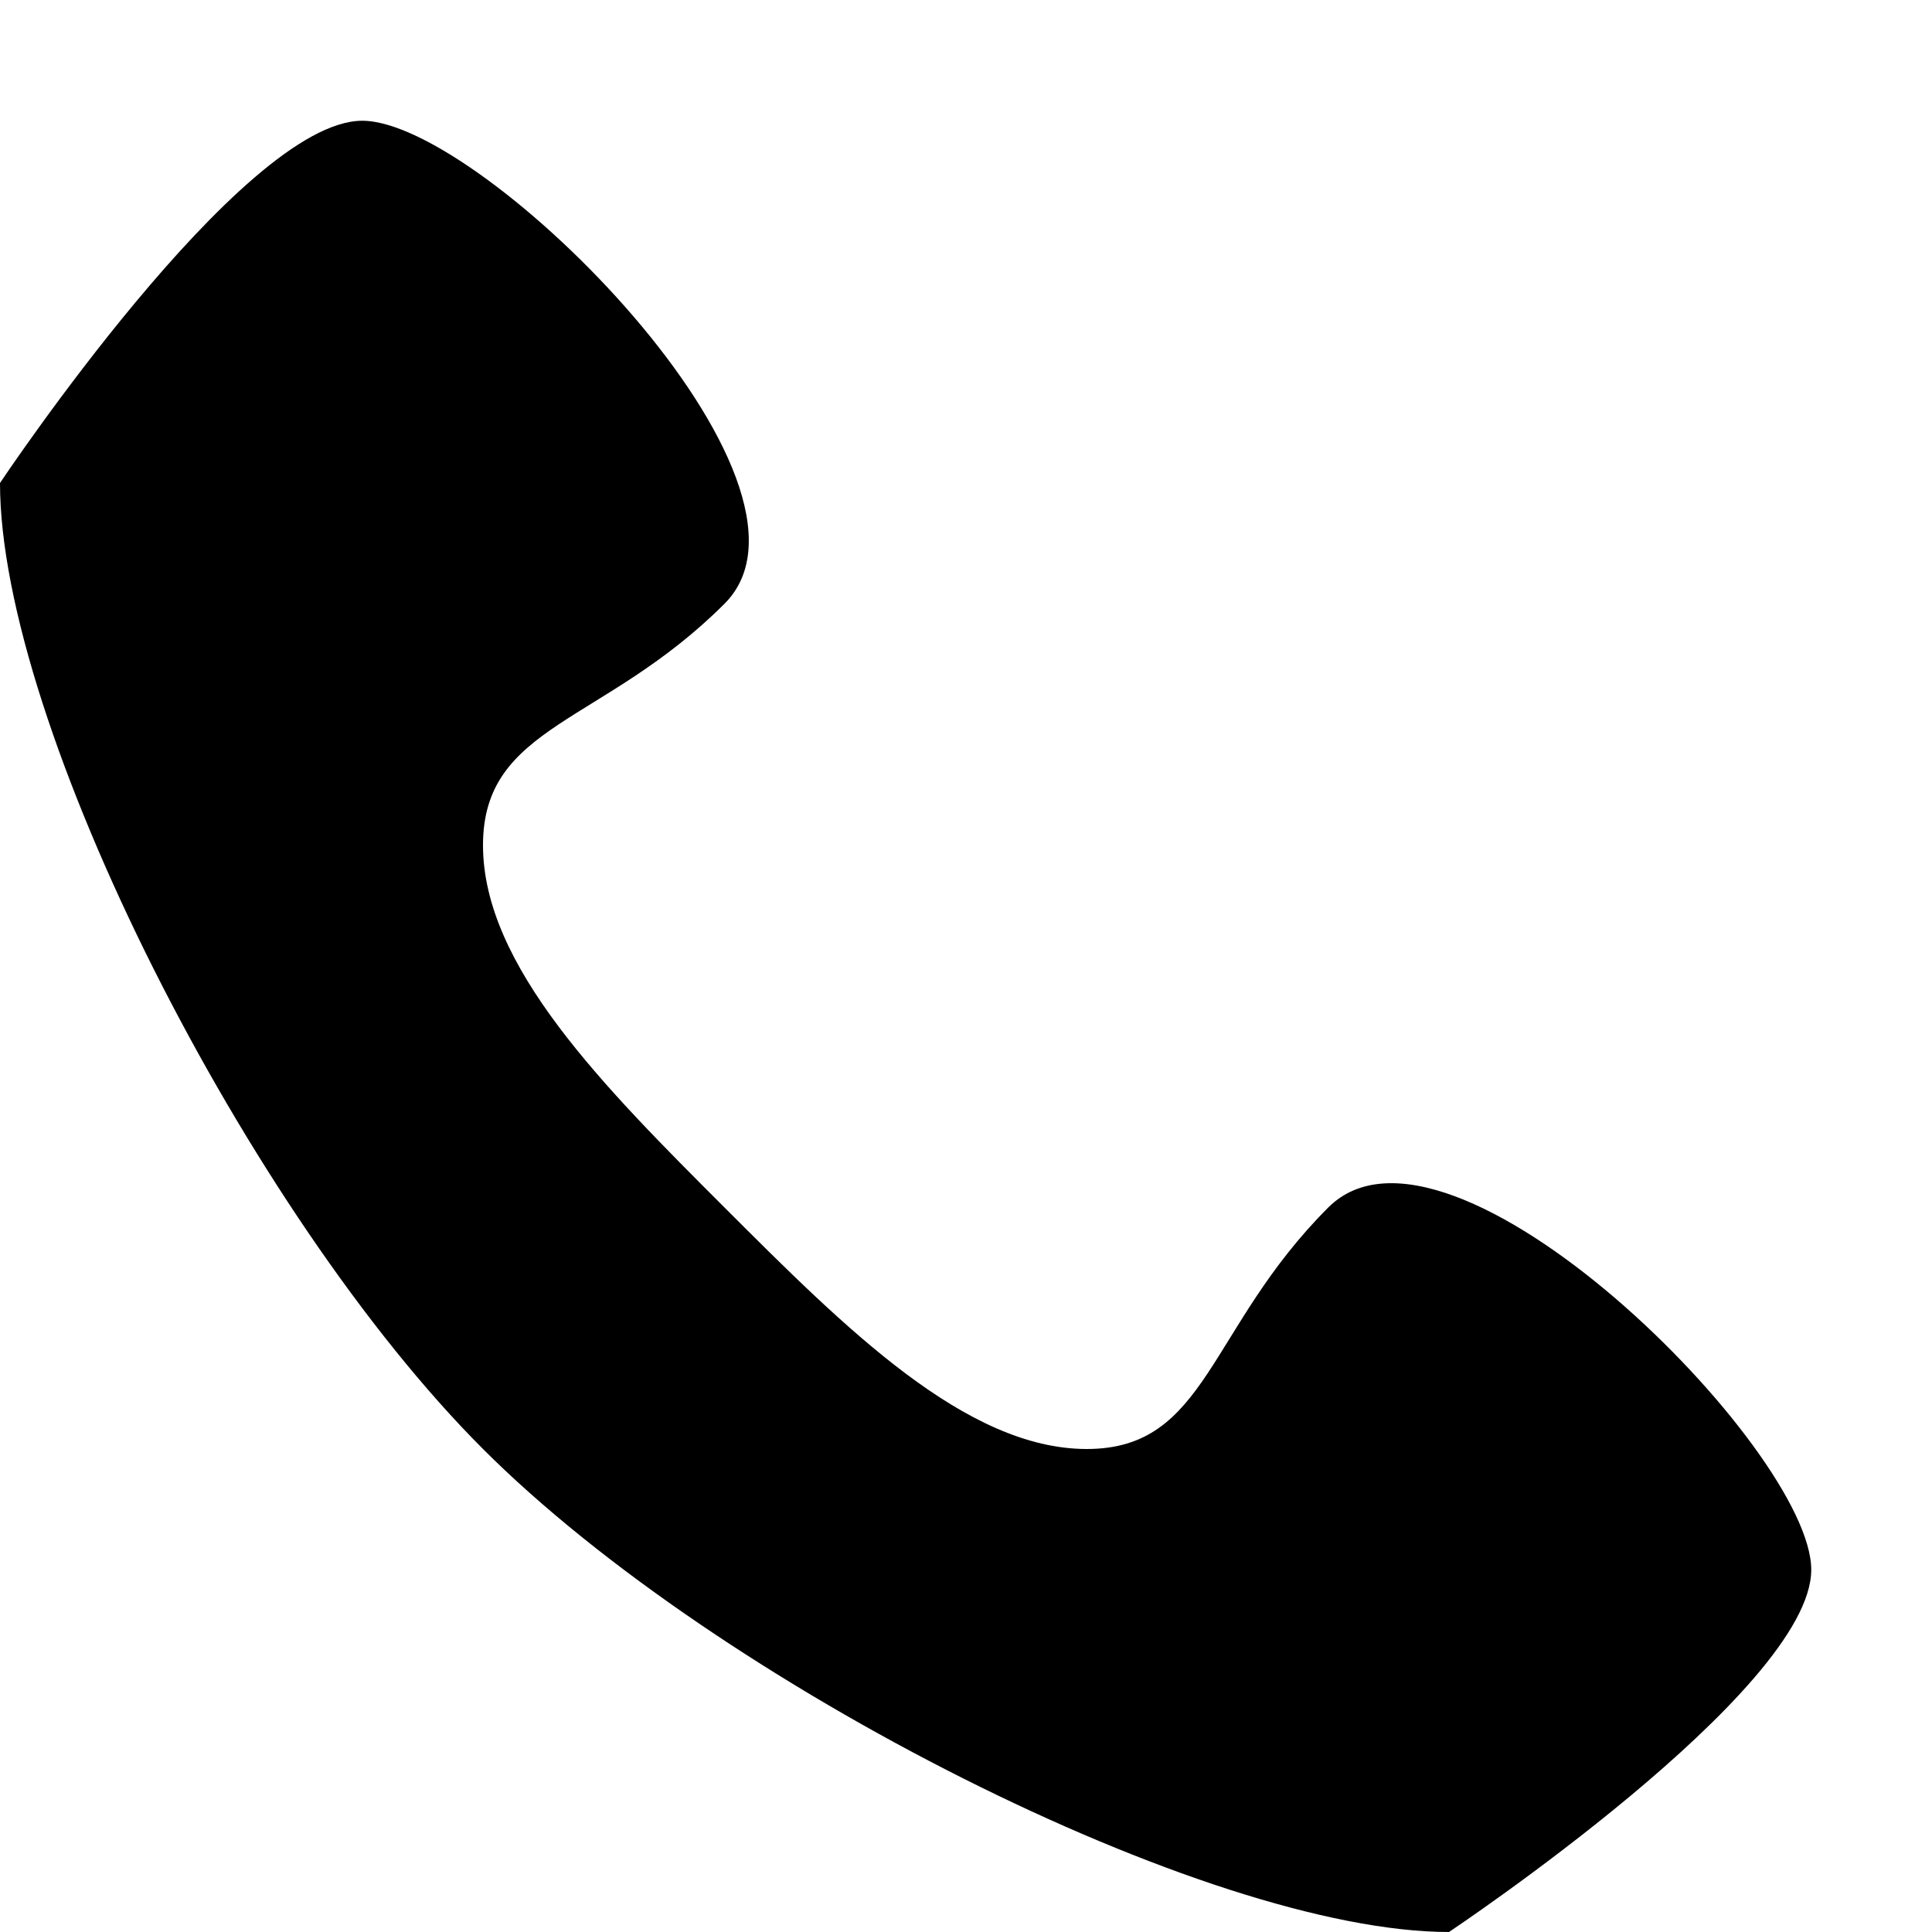
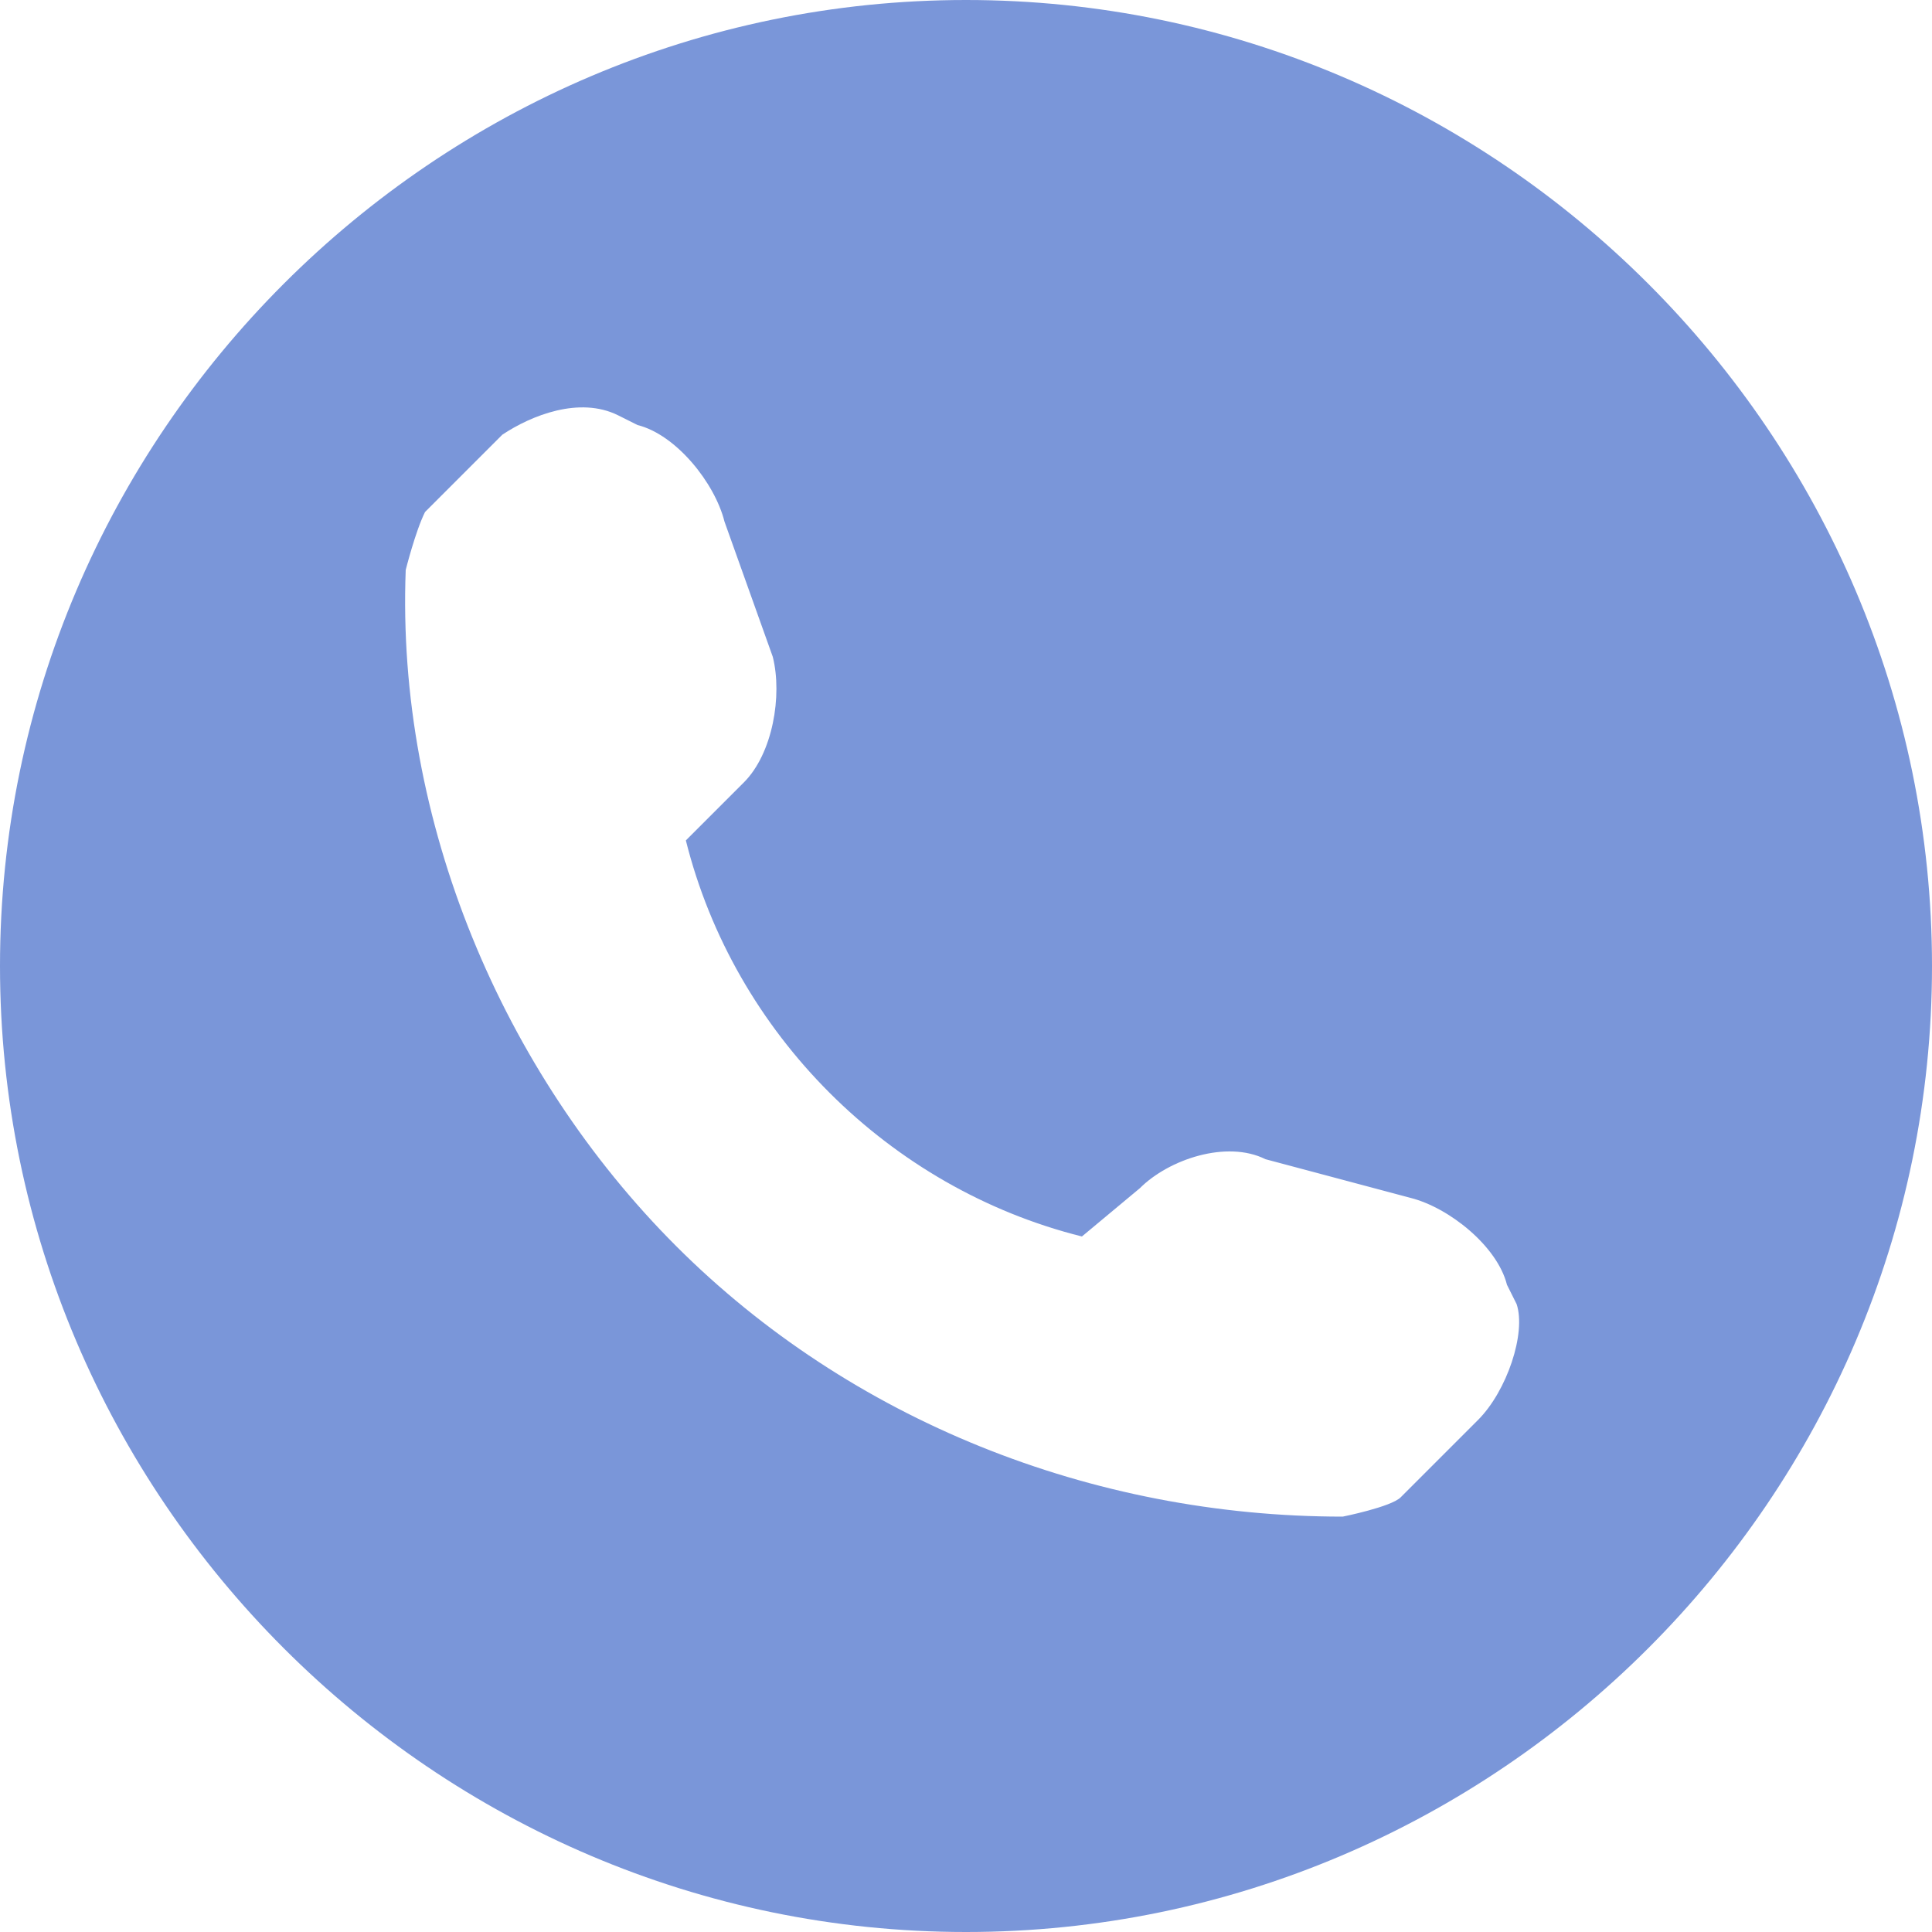
- <svg xmlns="http://www.w3.org/2000/svg" version="1.1" width="16" height="16" viewBox="0 0 16 16">
-   <path fill="#000000" d="M11 10c-1 1-1 2-2 2s-2-1-3-2-2-2-2-3 1-1 2-2-2-4-3-4-3 3-3 3c0 2 2.055 6.055 4 8s6 4 8 4c0 0 3-2 3-3s-3-4-4-3z" />
+ <svg xmlns="http://www.w3.org/2000/svg" version="1.1" id="Layer_1" x="0px" y="0px" viewBox="0 0 20 20" style="enable-background:new 0 0 20 20;" xml:space="preserve">
+   <style type="text/css">
+ 	.st0{fill:#7a96d9;}
+ </style>
+   <path class="st0" d="M10,0C4.5,0,0,4.5,0,10s4.5,10,10,10s10-4.5,10-10S15.5,0,10,0z M15.3,14.7l-0.8,0.8c-0.1,0.1-0.6,0.2-0.6,0.2  c-2.6,0-5.1-1-6.9-2.8s-2.9-4.4-2.8-7c0,0,0.1-0.4,0.2-0.6l0.8-0.8C5.5,4.3,6,4.1,6.4,4.3l0.2,0.1C7,4.5,7.4,5,7.5,5.4L8,6.8  c0.1,0.4,0,1-0.3,1.3L7.1,8.7c0.5,2,2.1,3.6,4.1,4.1l0.6-0.5c0.3-0.3,0.9-0.5,1.3-0.3l1.5,0.4c0.4,0.1,0.9,0.5,1,0.9l0.1,0.2  C15.8,13.8,15.6,14.4,15.3,14.7z" />
</svg>
